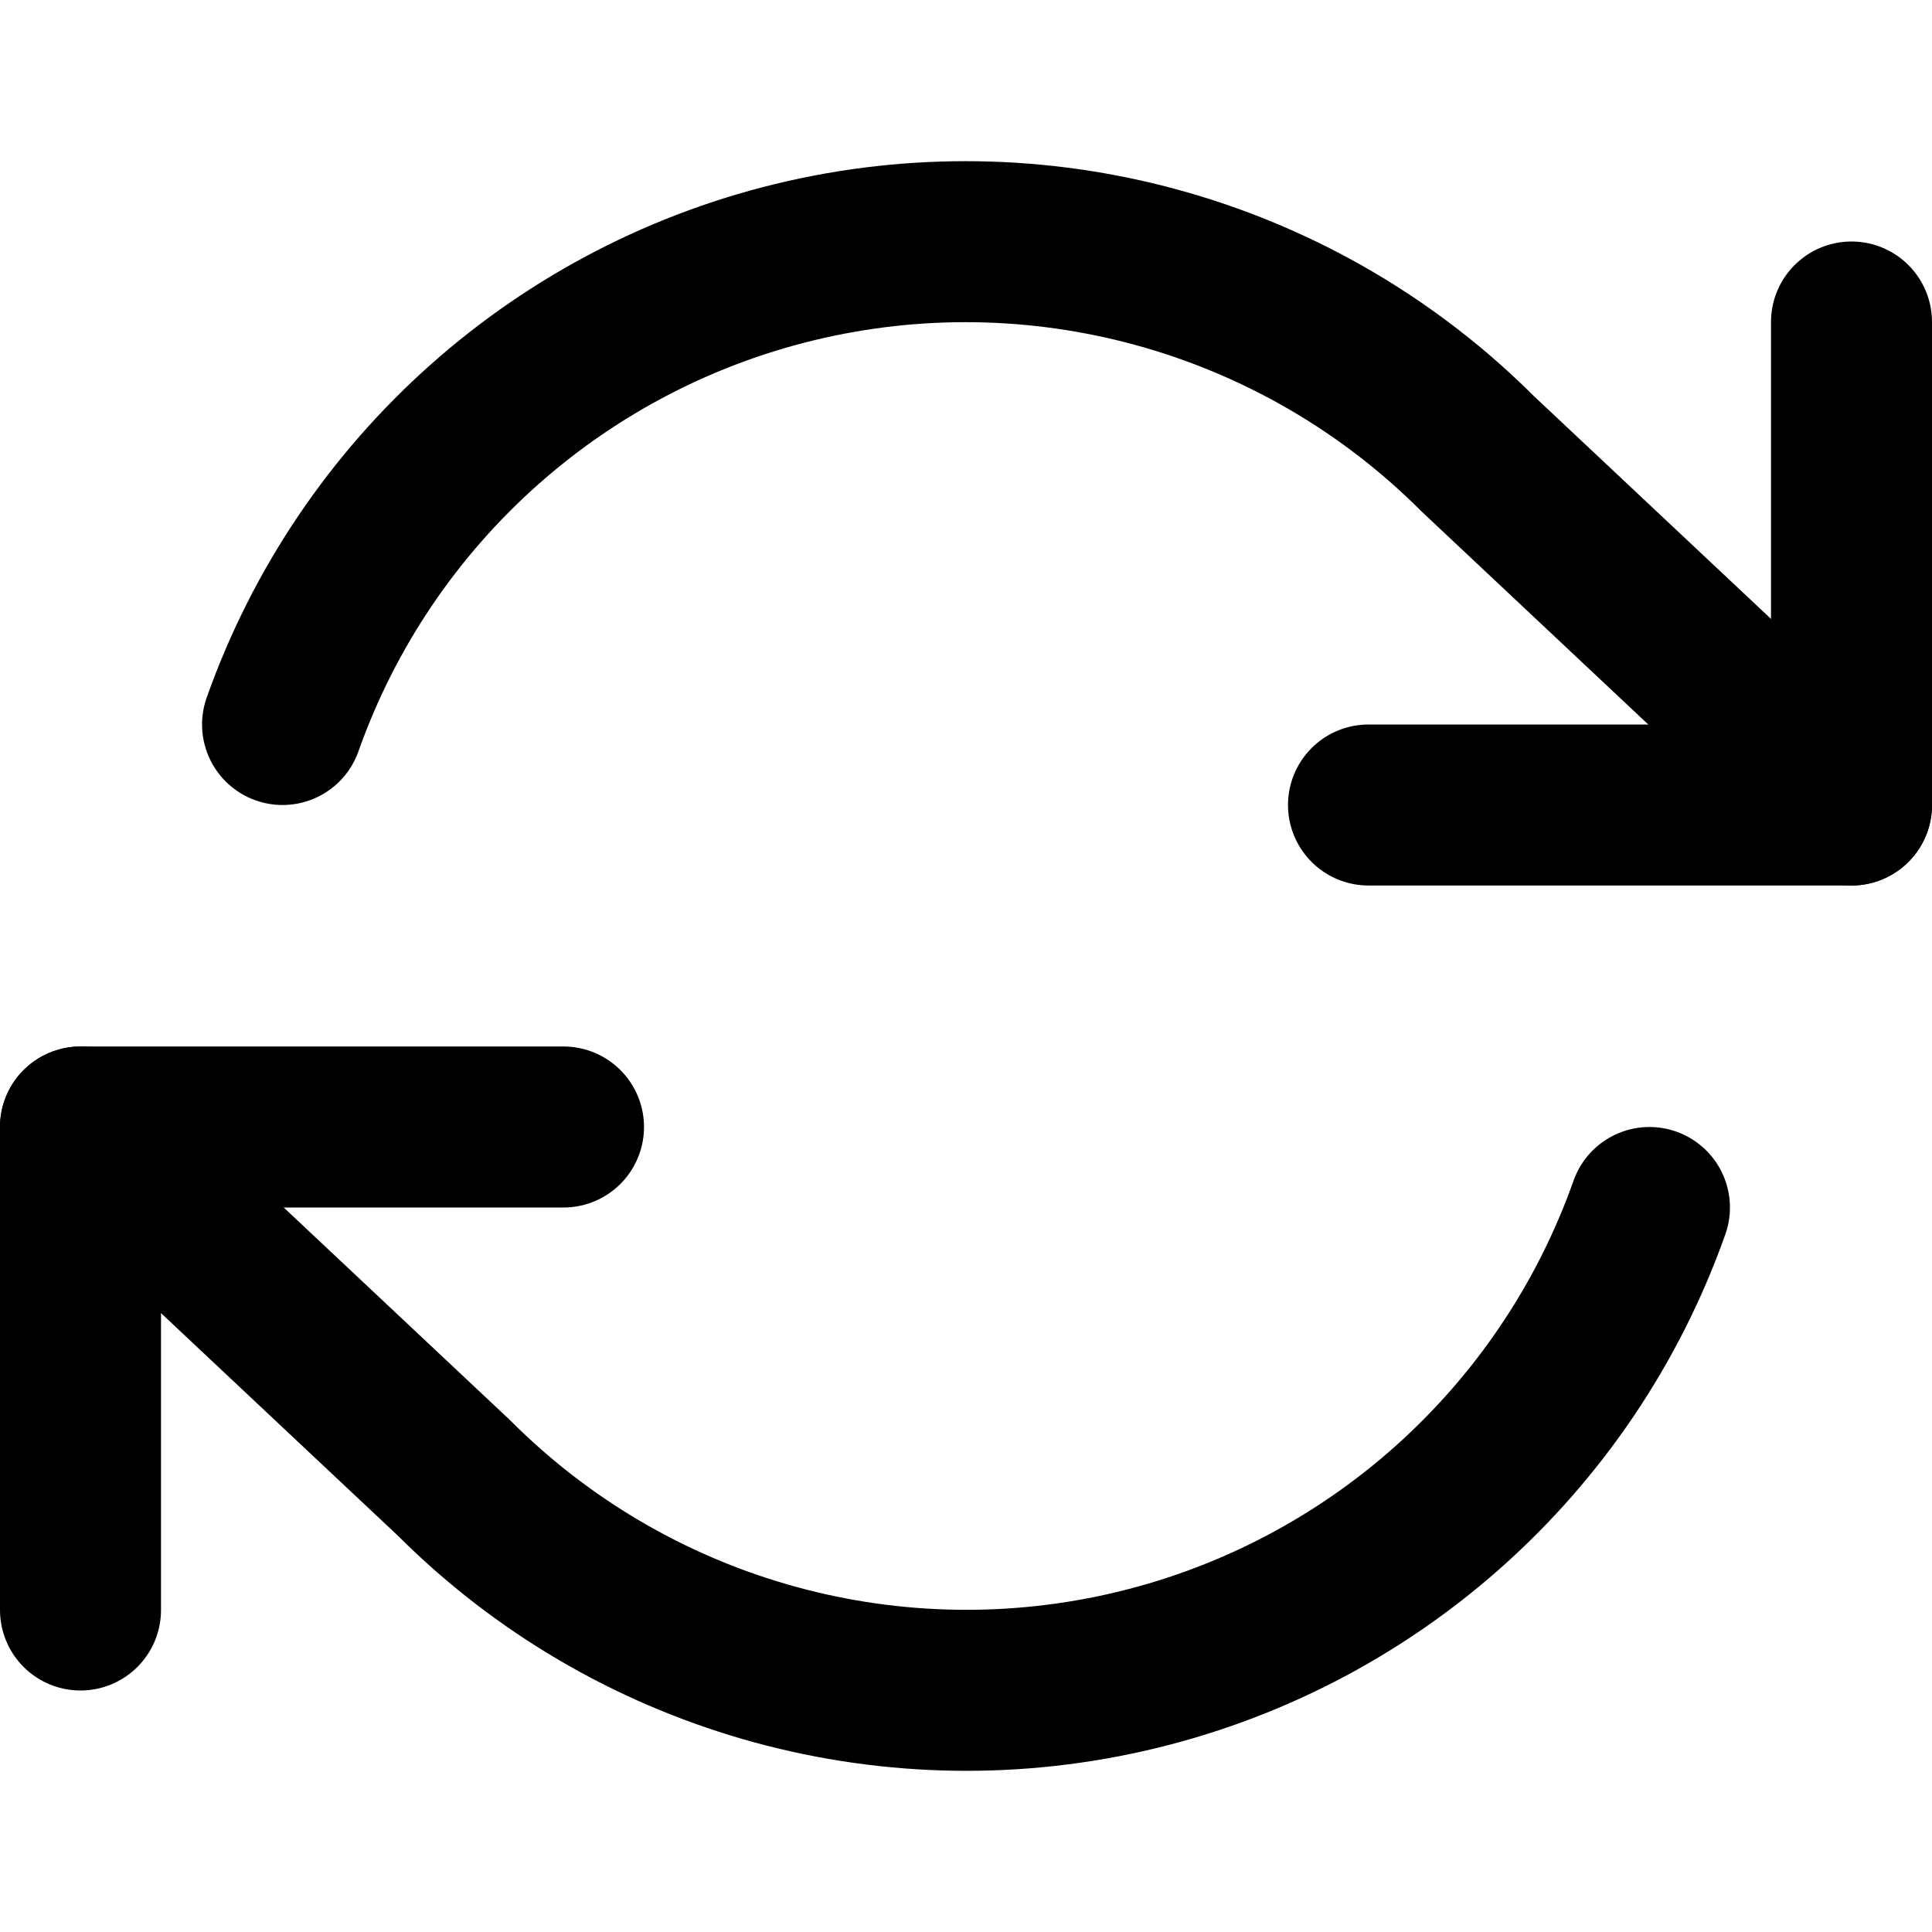
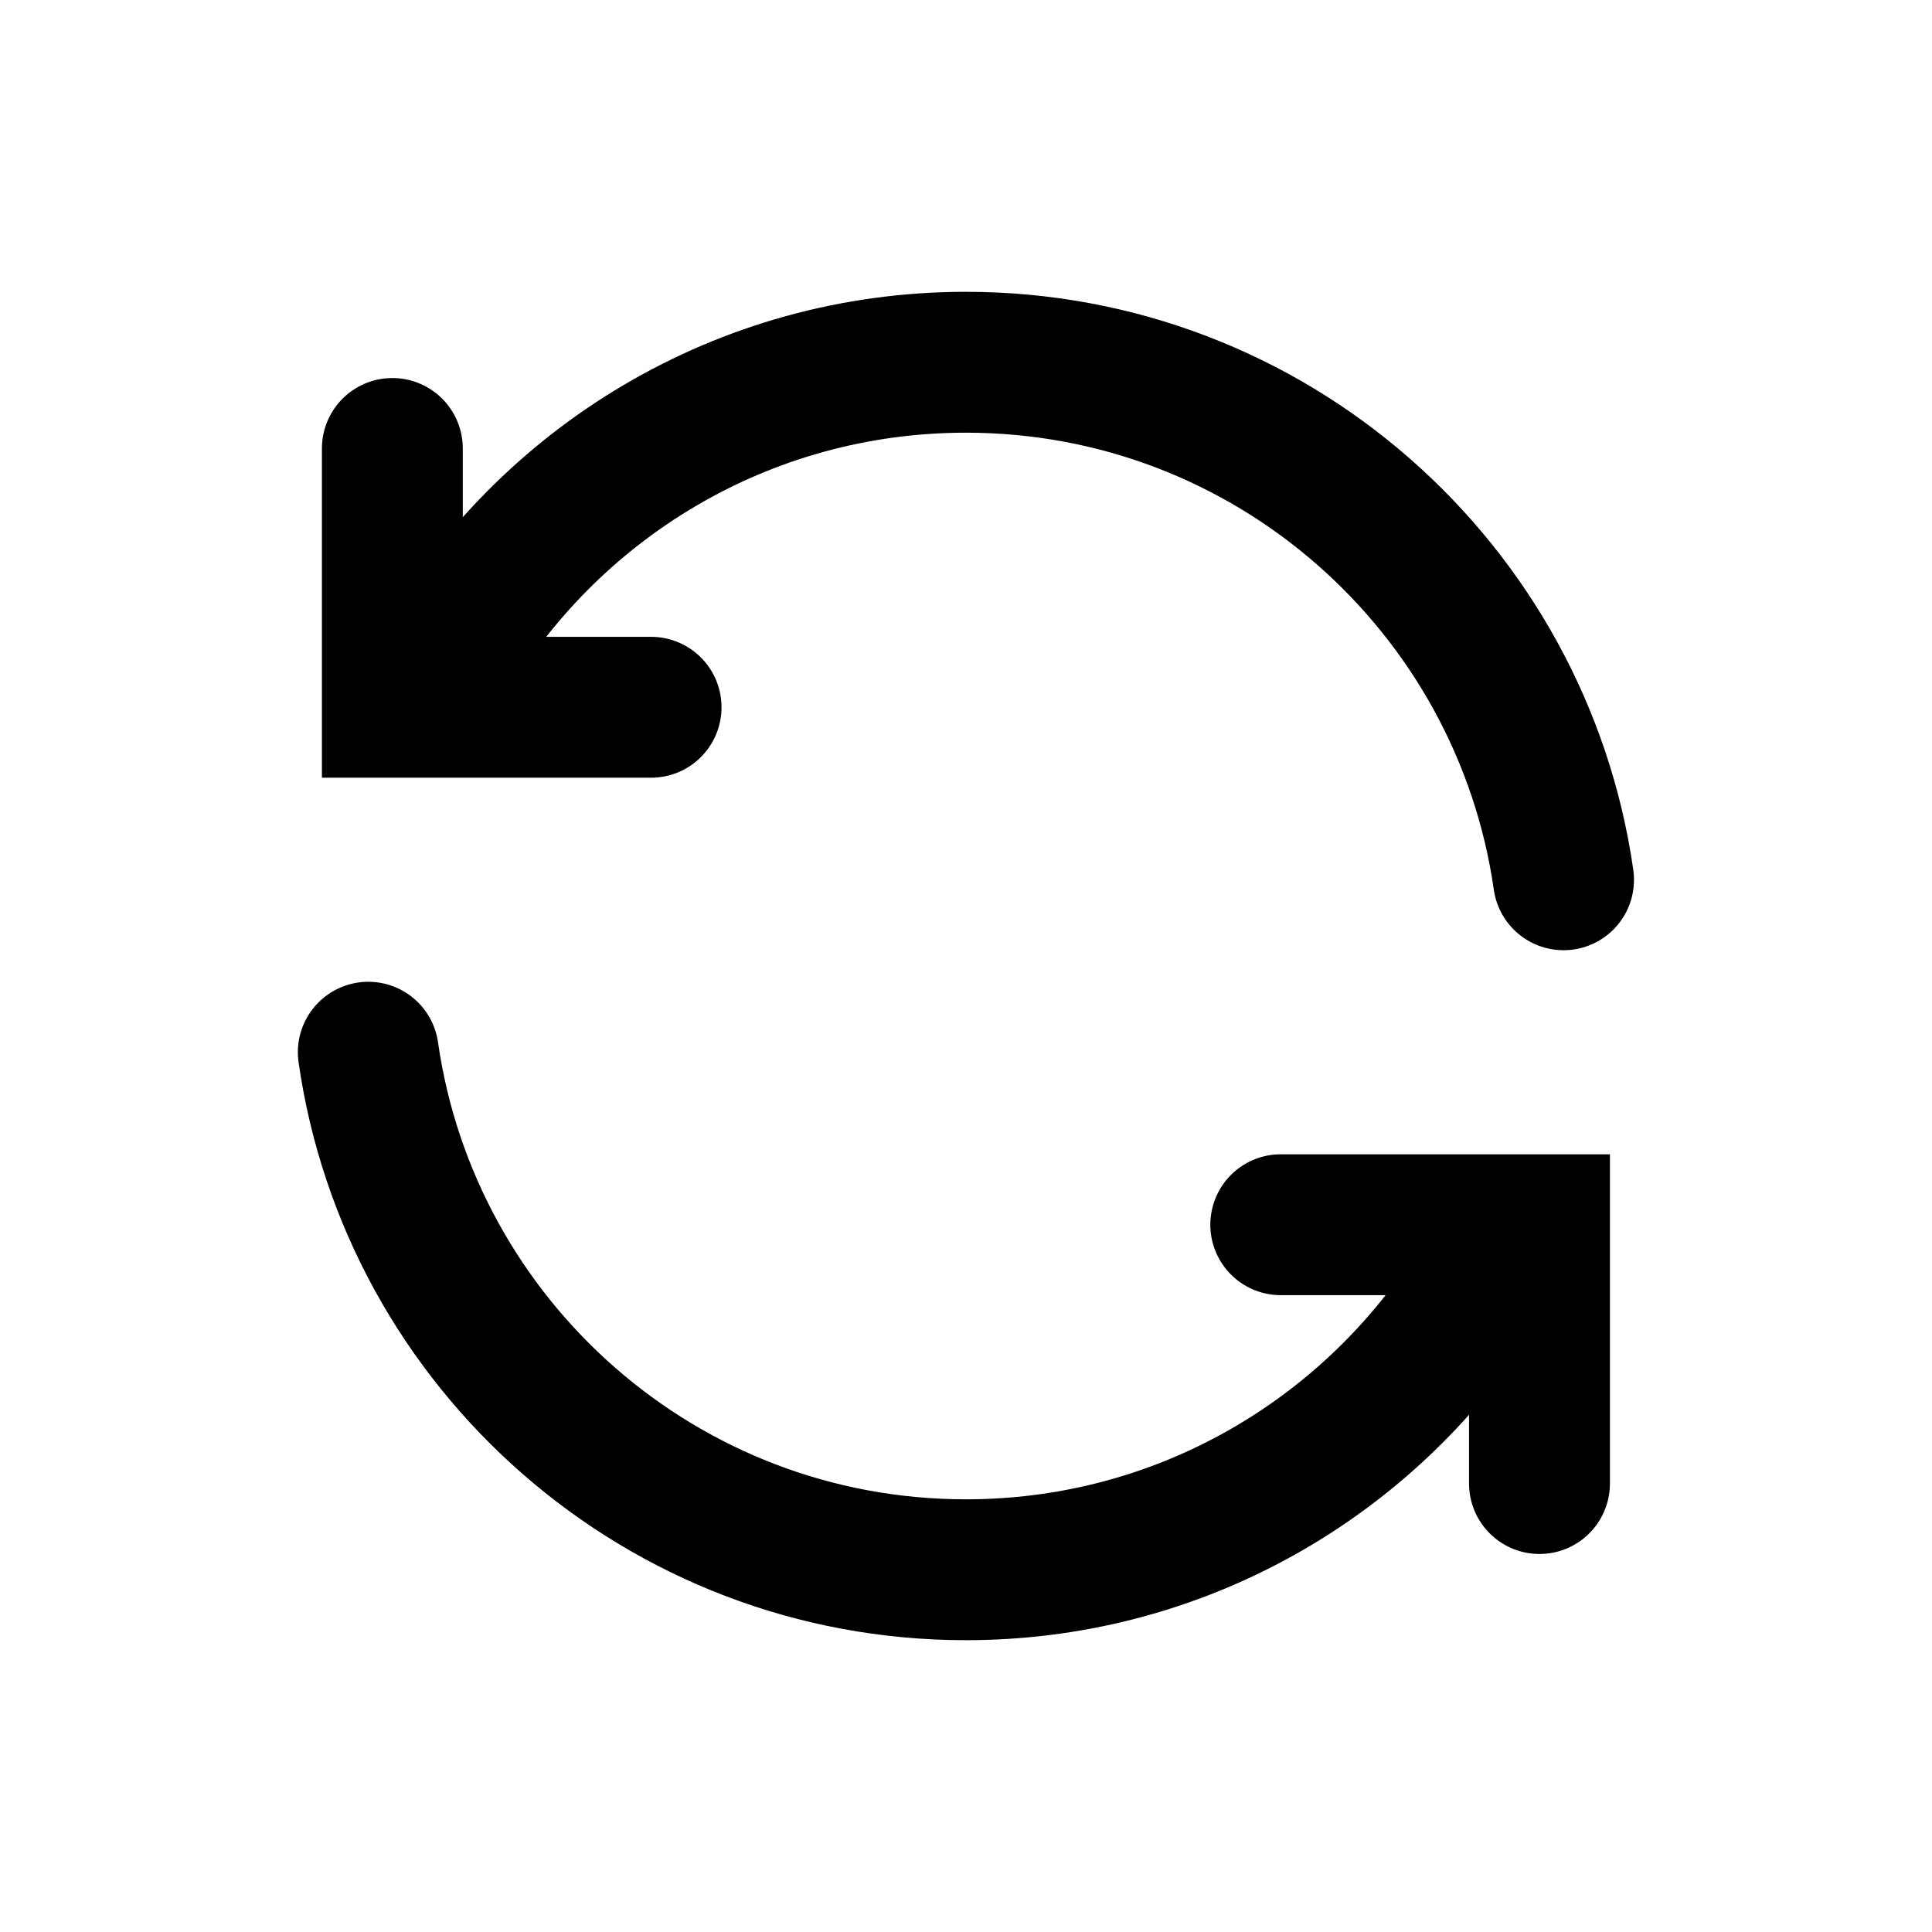
<svg xmlns="http://www.w3.org/2000/svg" width="24" height="24" viewBox="0 0 24 24" fill="none">
-   <g fill="none" stroke="currentColor" stroke-width="2" stroke-linecap="round" stroke-linejoin="round">
-     <polyline points="23 4 23 10 17 10" />
-     <polyline points="1 20 1 14 7 14" />
-     <path d="M3.51 9a9 9 0 0 1 14.85-3.36L23 10M1 14l4.64 4.36A9 9 0 0 0 20.49 15" />
-   </g>
+   <path d="M4.575 13.071C5.095 16.706 8.221 19.5 11.999 19.5C14.548 19.5 16.799 18.229 18.155 16.286M19.423 10.929C18.903 7.294 15.777 4.5 11.999 4.5C9.223 4.5 6.799 6.008 5.502 8.25" stroke="currentColor" stroke-width="1.75" stroke-linecap="round" />
+   <path d="M15.91 15.214H19.124V18.429" stroke="currentColor" stroke-width="1.75" stroke-linecap="round" />
+   <path d="M8.088 8.786L4.874 8.786L4.874 5.571" stroke="currentColor" stroke-width="1.75" stroke-linecap="round" />
</svg>
